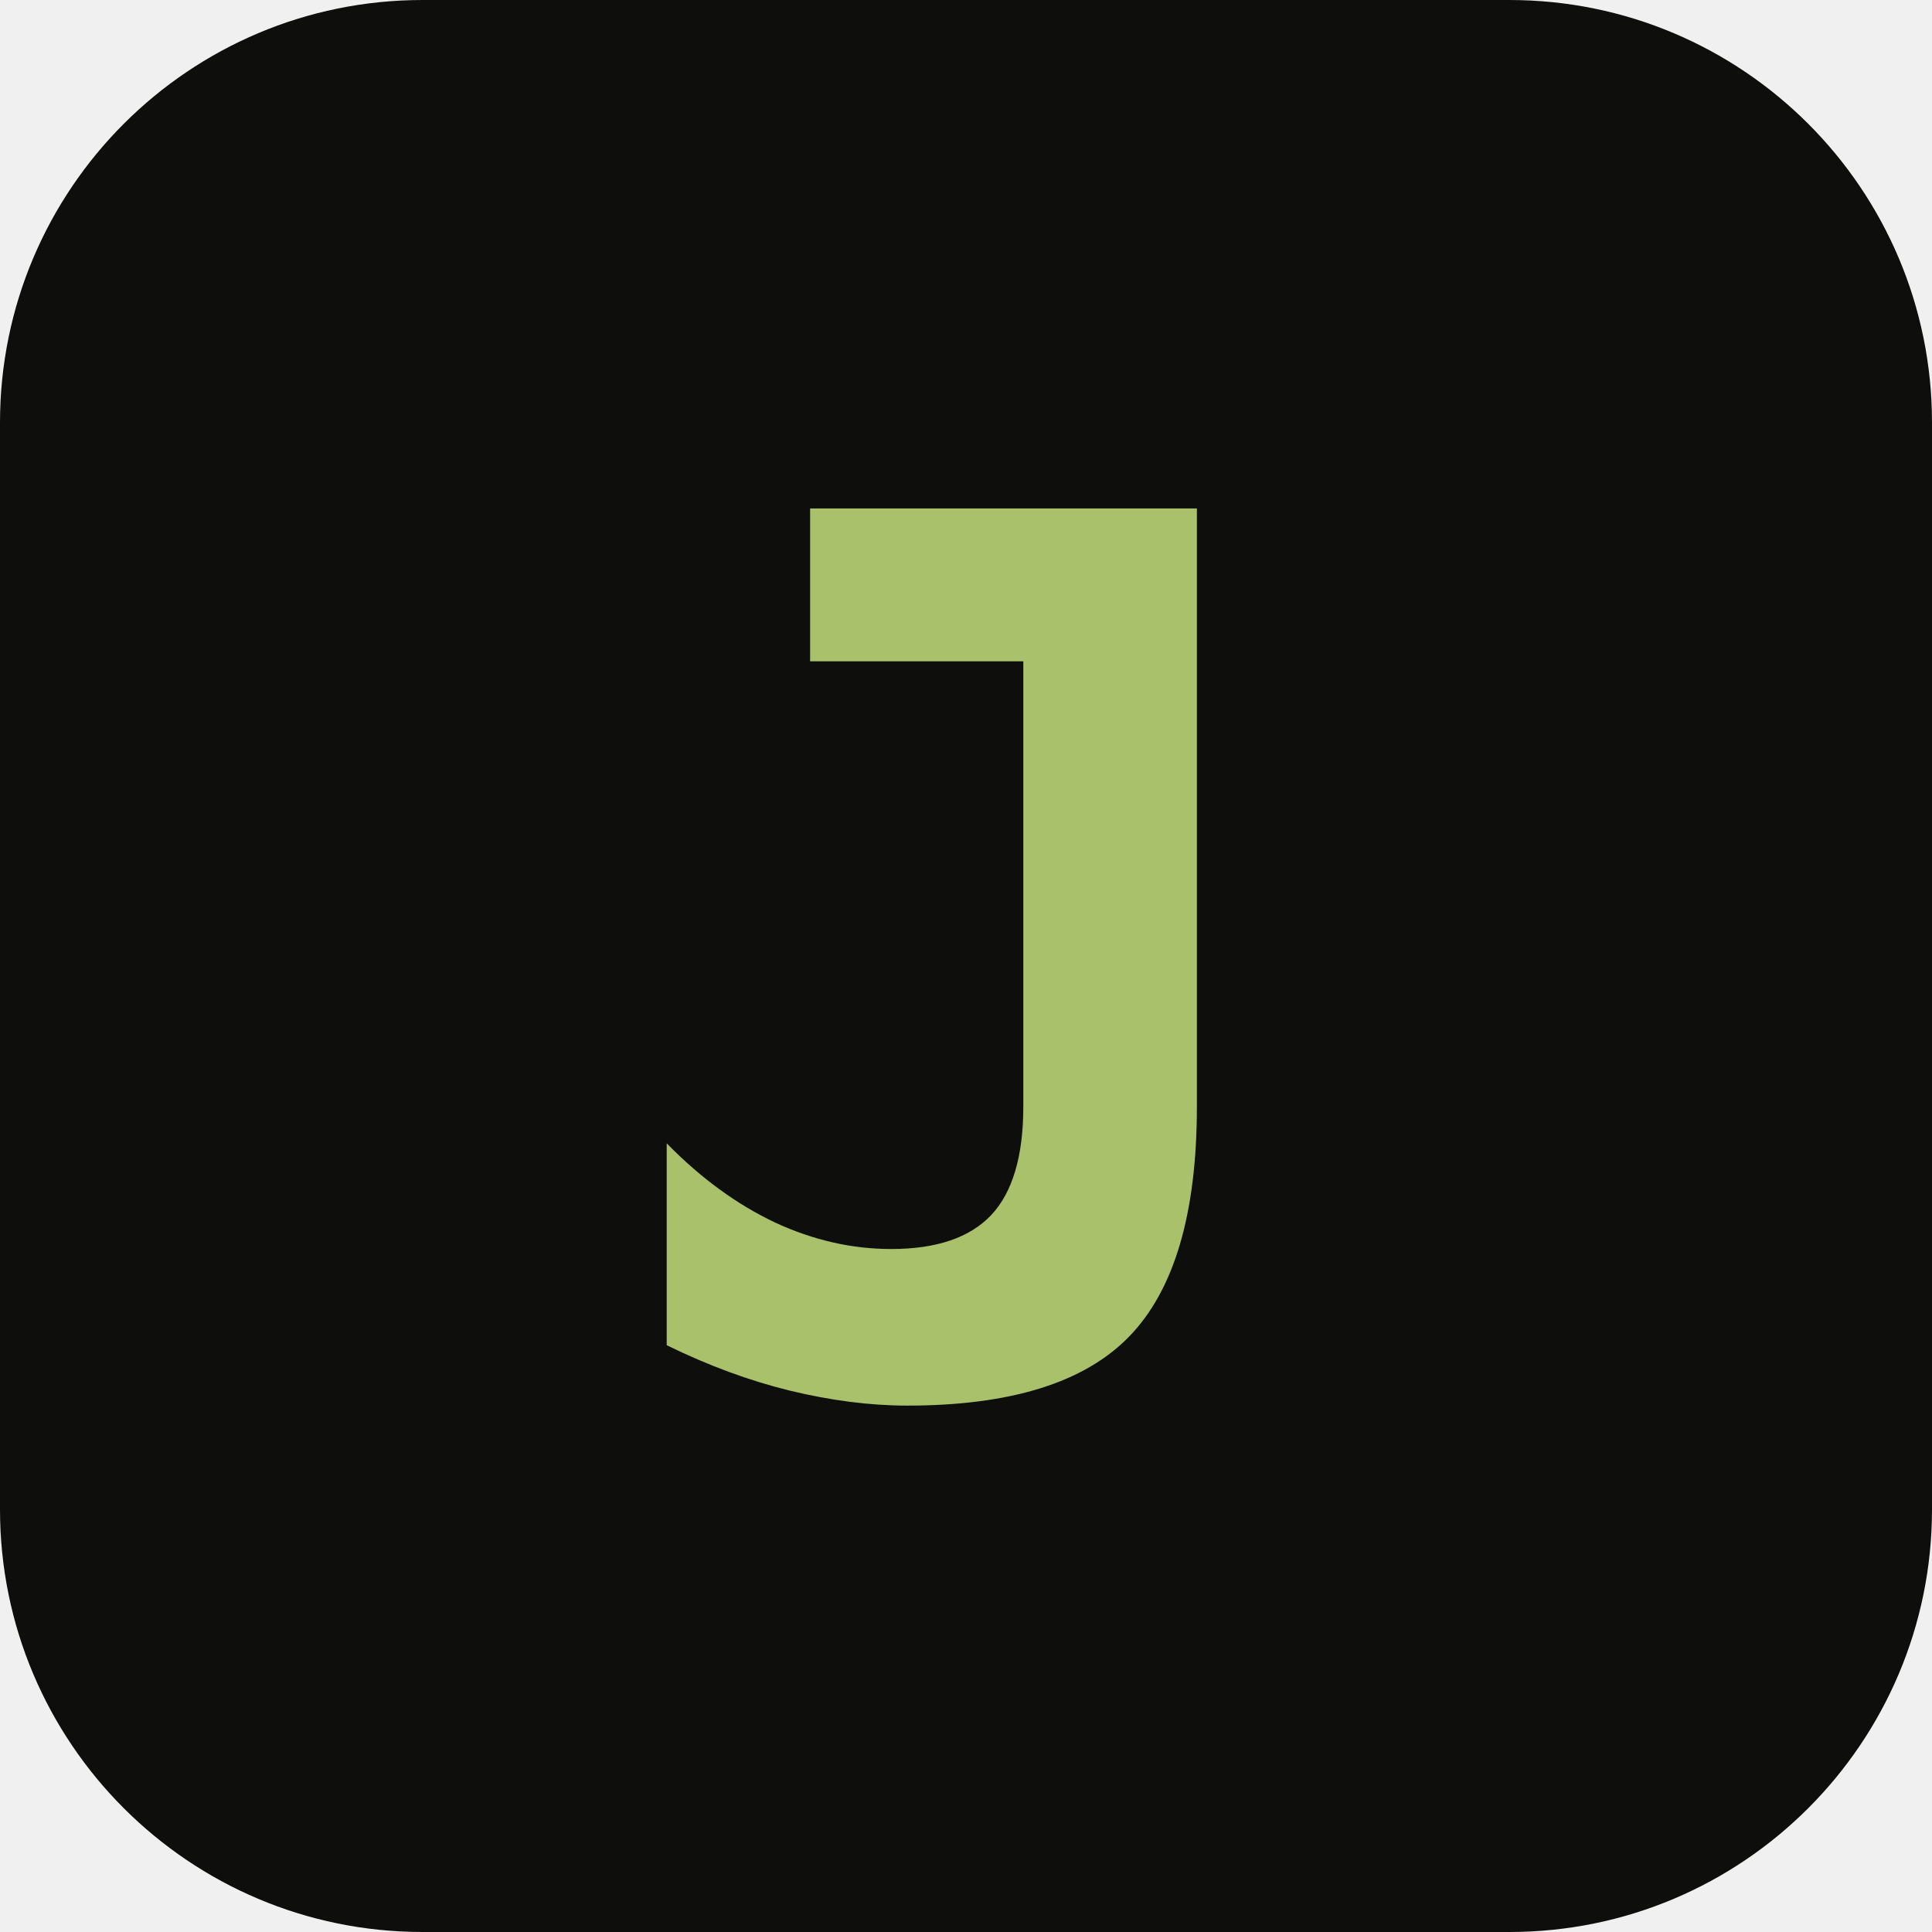
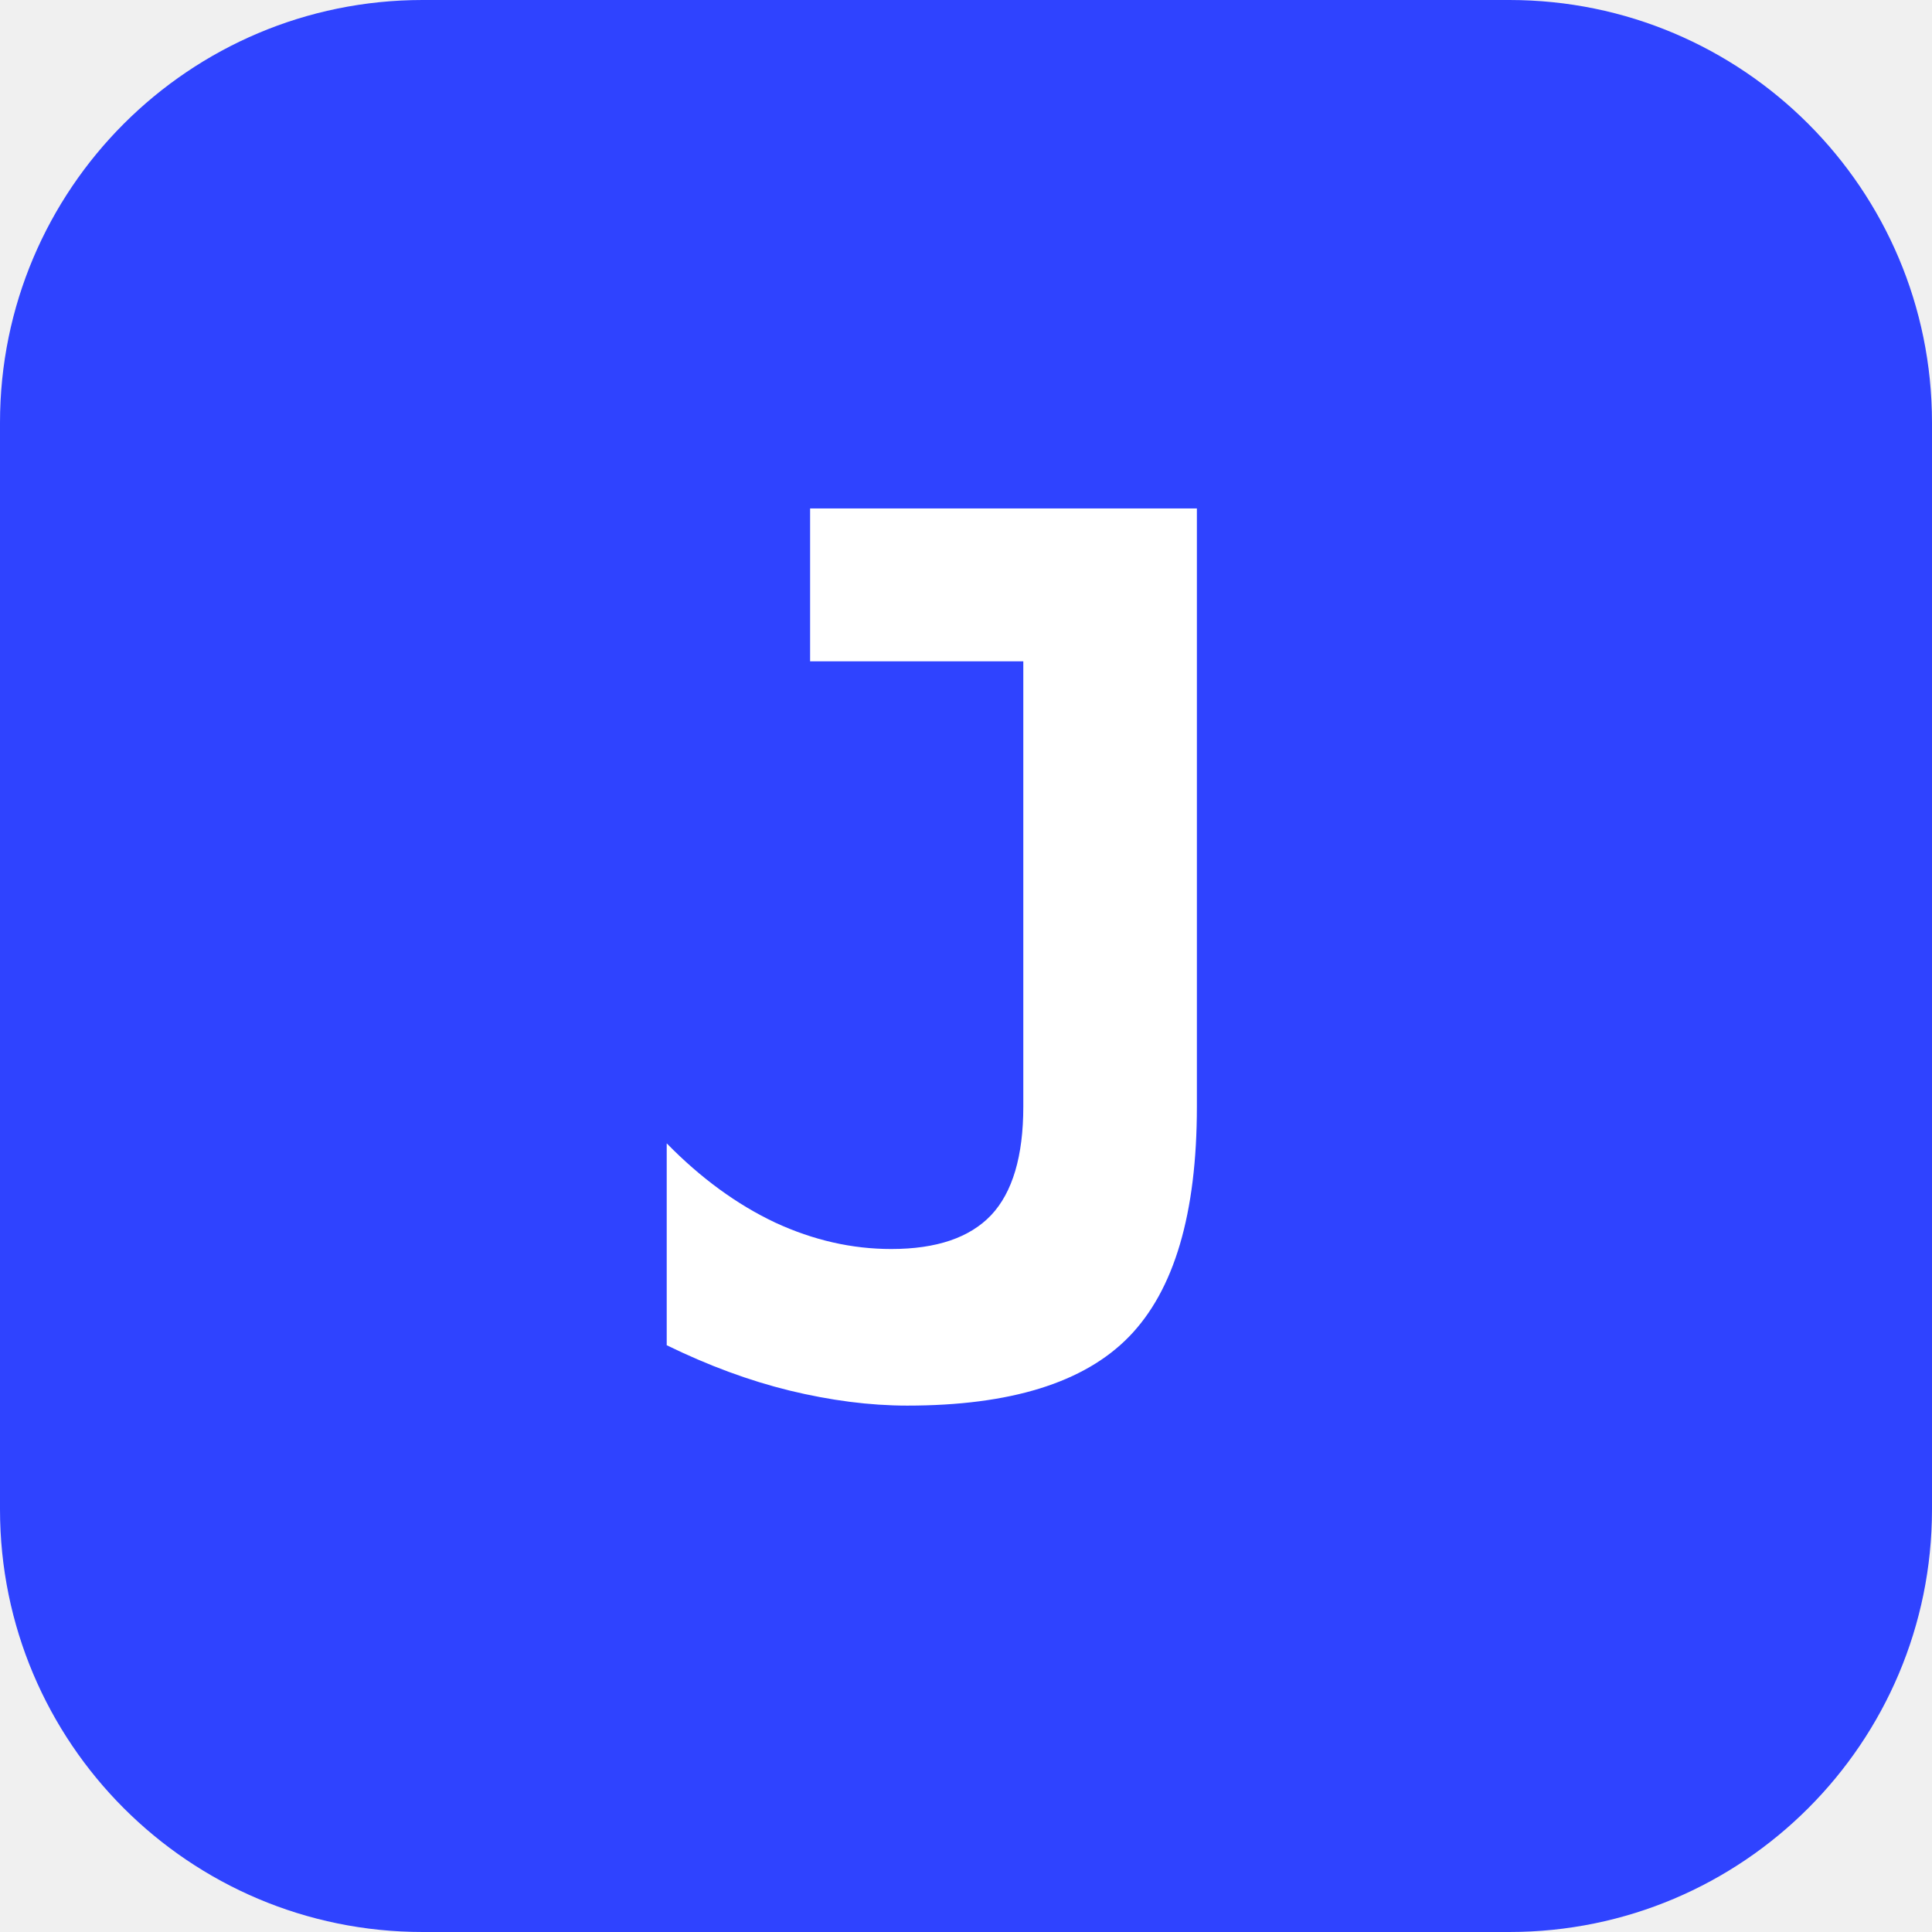
<svg xmlns="http://www.w3.org/2000/svg" viewBox="0 0 32 32">
-   <rect width="32" height="32" rx="7" fill="#0e0f0d" />
-   <text x="16" y="23" font-family="ui-monospace,monospace" font-size="20" font-weight="700" fill="#a8c16a" text-anchor="middle">J</text>
+   <rect width="32" height="32" rx="7" fill="#2f43ff" />
+   <text x="16" y="23" font-family="ui-monospace,monospace" font-size="20" font-weight="700" fill="#ffffff" text-anchor="middle">J</text>
</svg>
